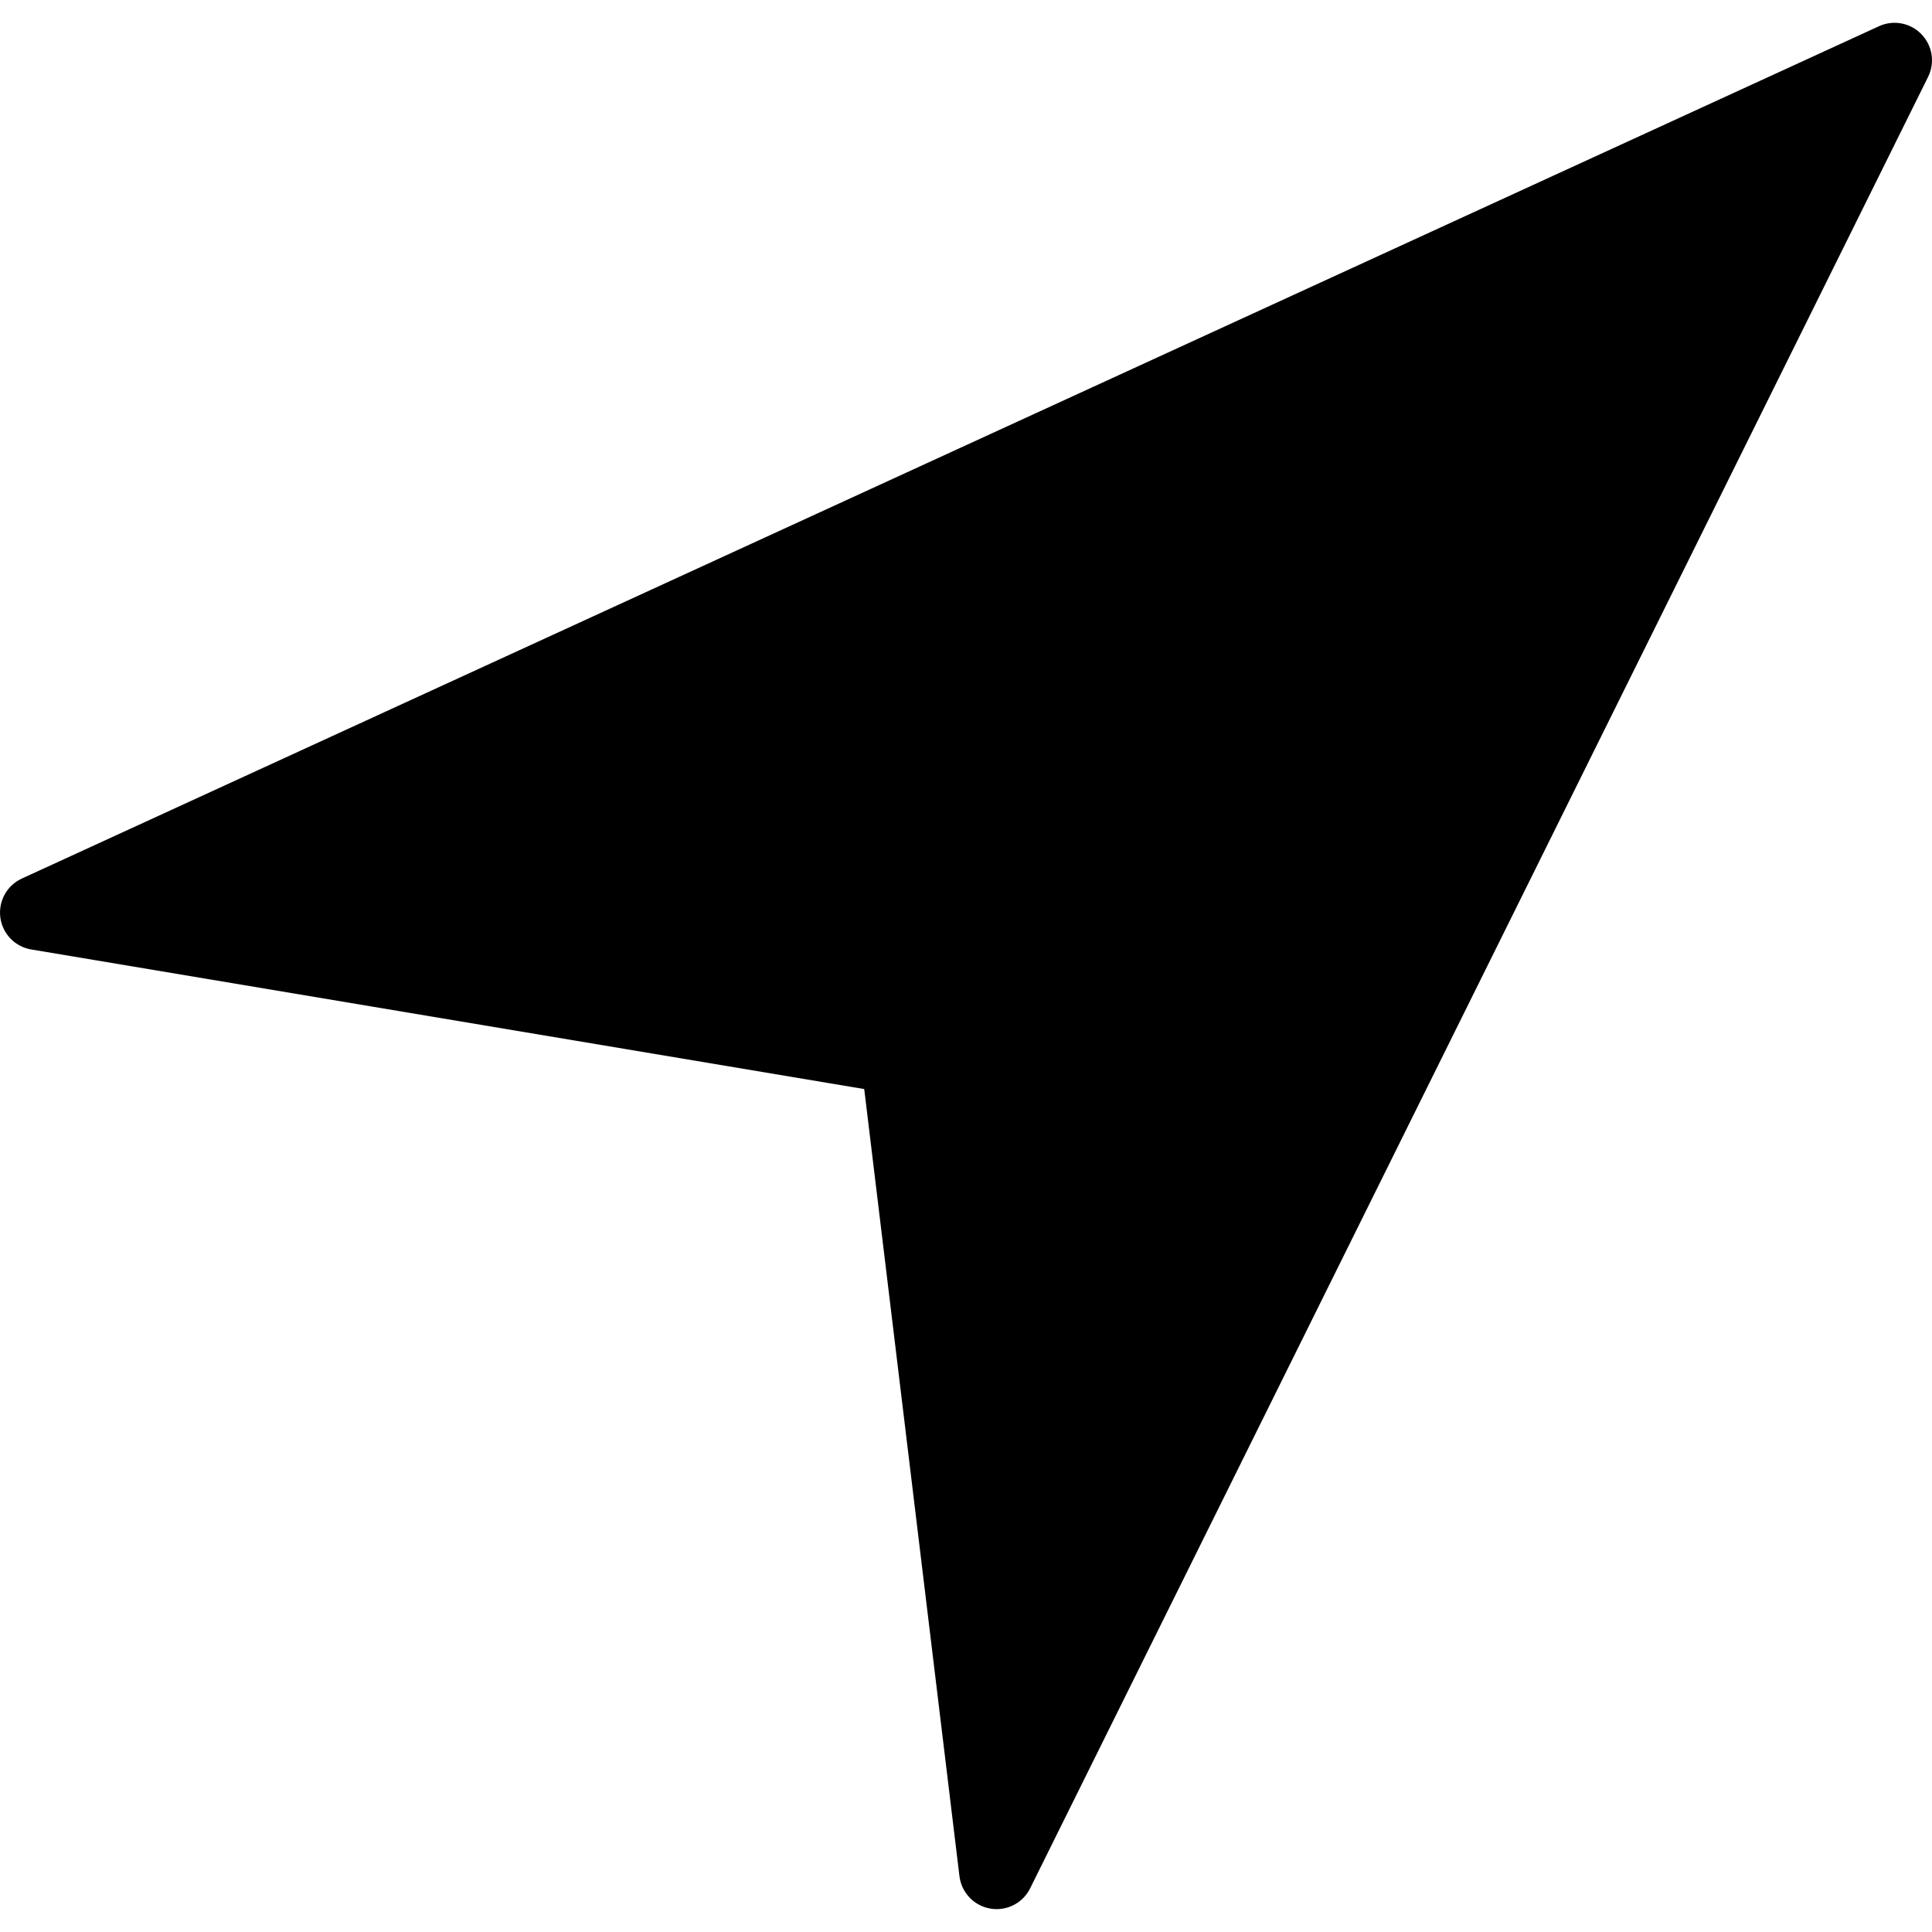
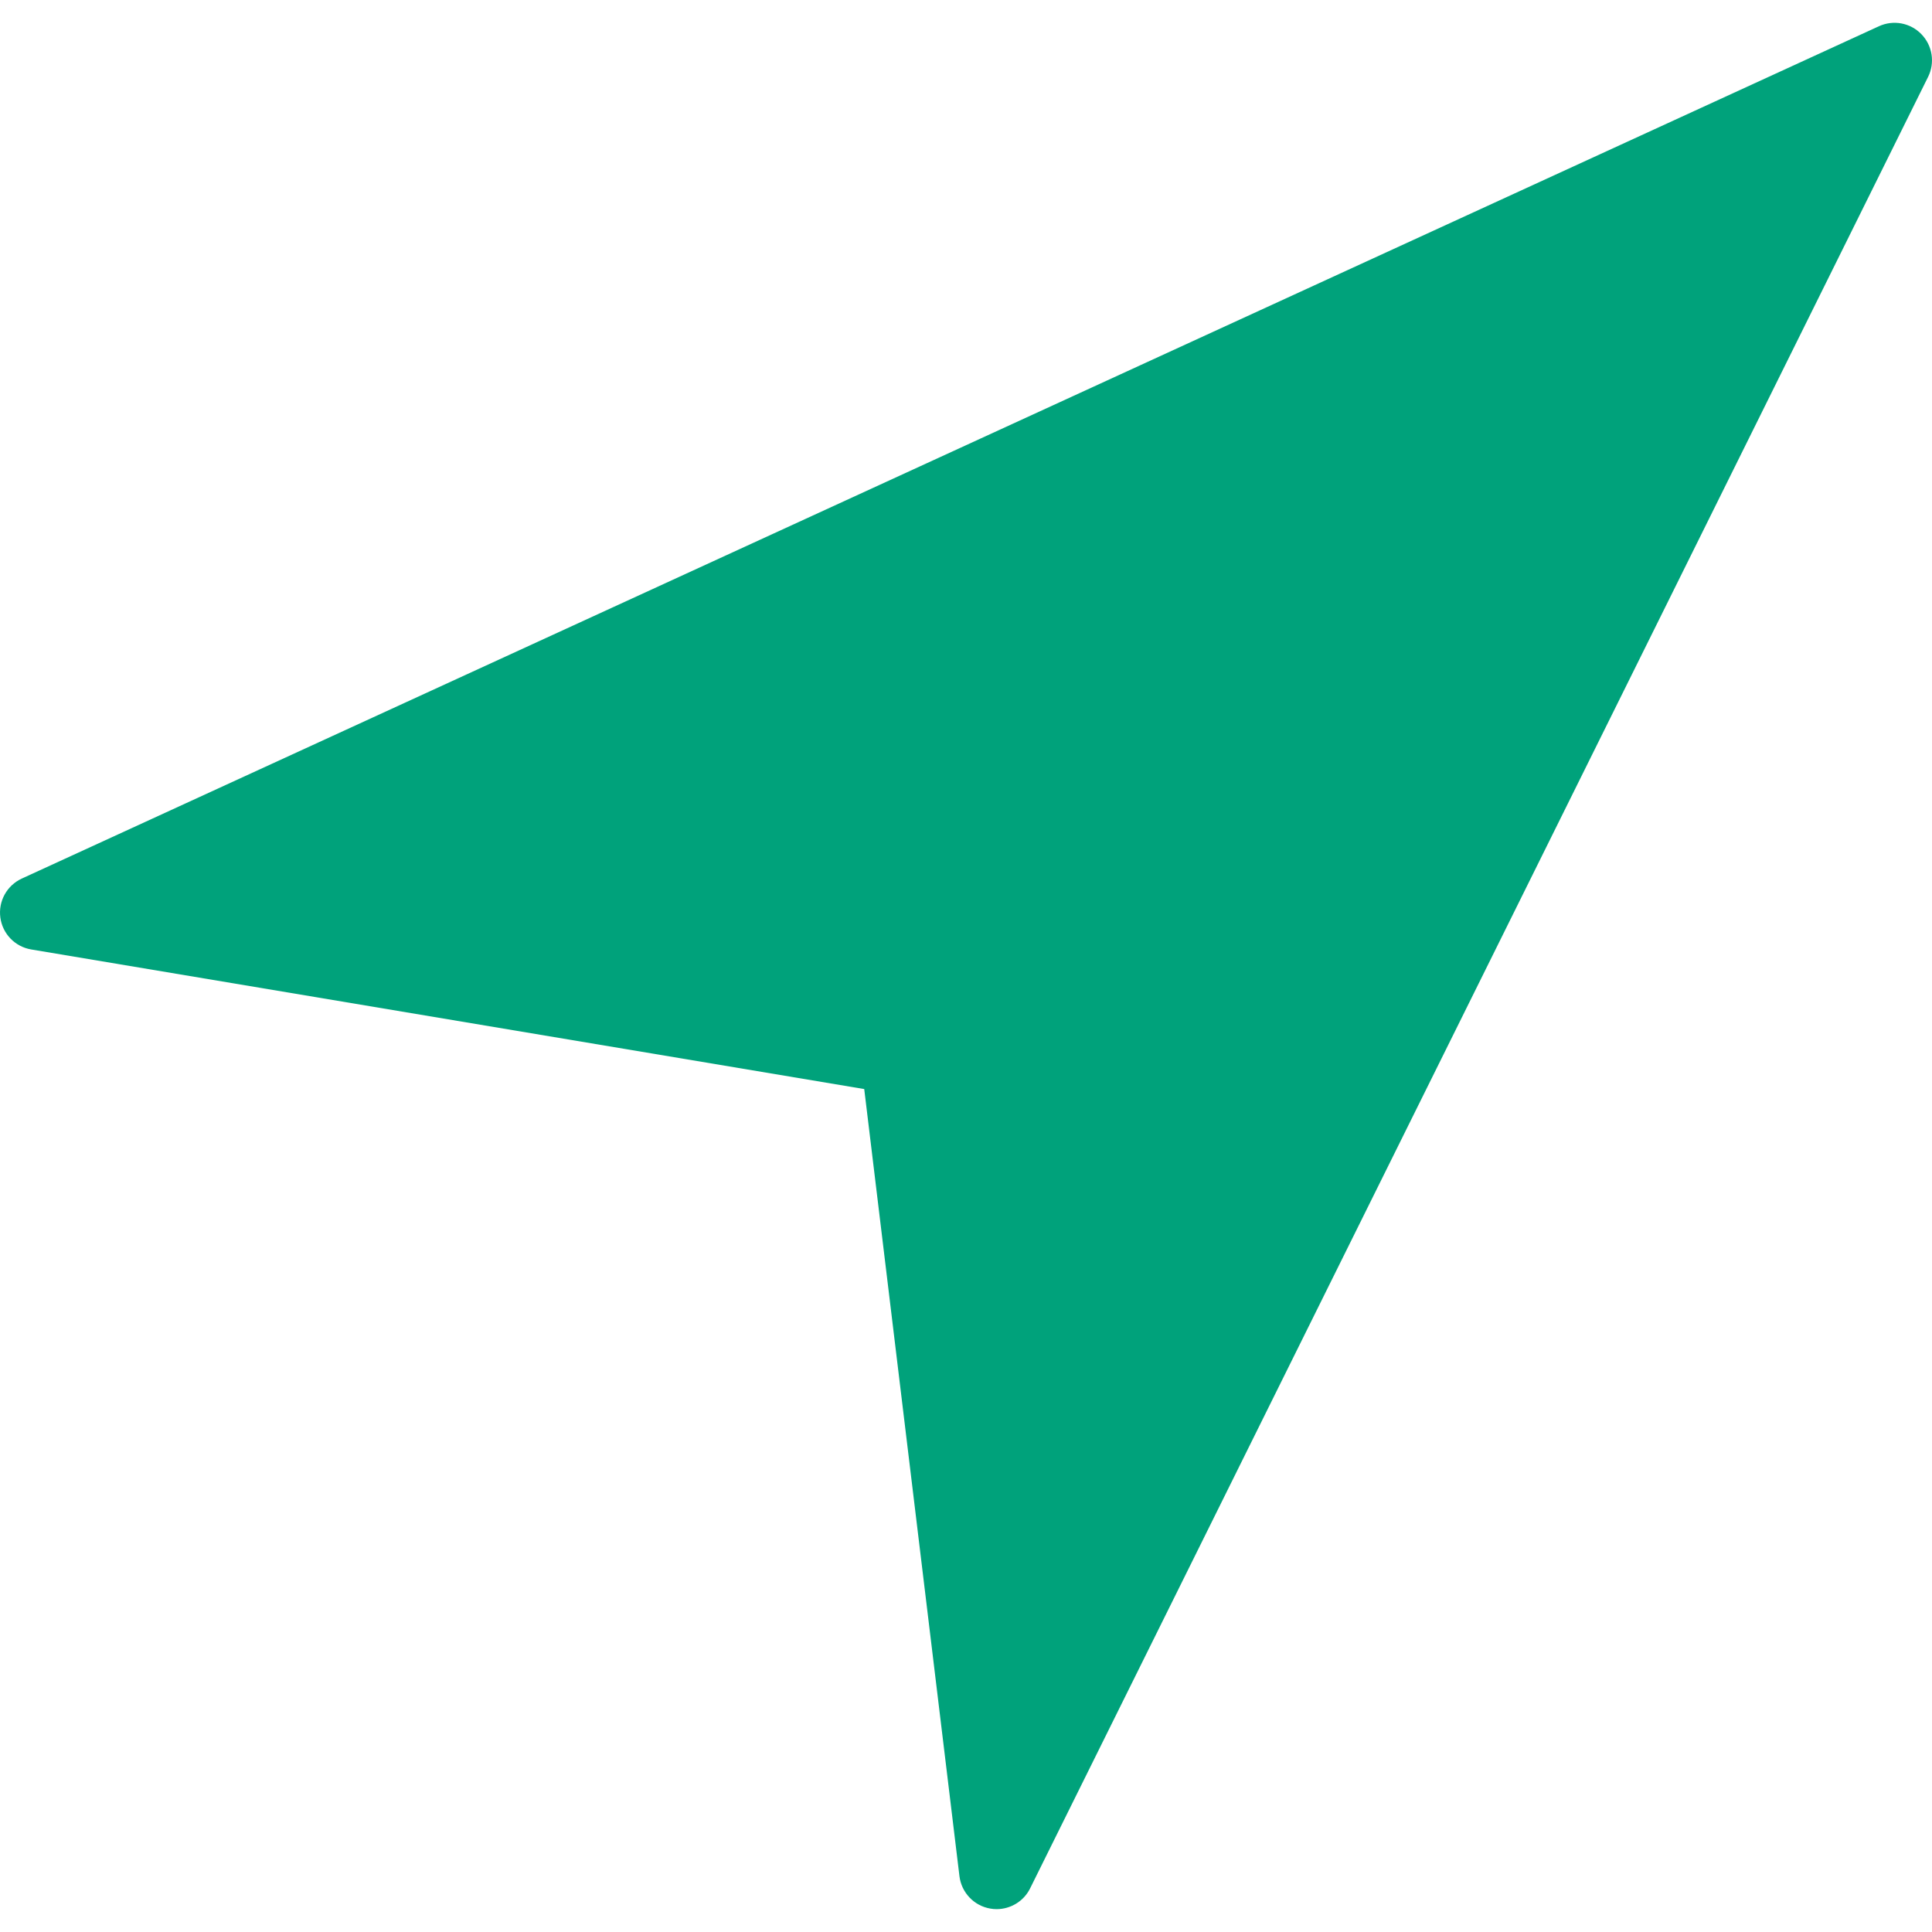
- <svg xmlns="http://www.w3.org/2000/svg" version="1.1" id="Capa_1" x="0px" y="0px" viewBox="0 0 51.636 51.636" style="enable-background:new 0 0 51.636 51.636;" xml:space="preserve">
+ <svg xmlns="http://www.w3.org/2000/svg" version="1.1" id="Capa_1" x="0px" y="0px" viewBox="0 0 51.636 51.636" style="enable-background:new 0 0 51.636 51.636; fill: #00a27b;" xml:space="preserve">
  <path d="M51.353,0.914c-0.295-0.305-0.75-0.39-1.135-0.213L0.583,23.481c-0.399,0.184-0.632,0.605-0.574,1.041  s0.393,0.782,0.826,0.854l22.263,3.731l2.545,21.038c0.054,0.438,0.389,0.791,0.824,0.865c0.057,0.01,0.113,0.015,0.169,0.015  c0.375,0,0.726-0.211,0.896-0.556l24-48.415C51.72,1.675,51.648,1.218,51.353,0.914z" />
  <g>
</g>
  <g>
</g>
  <g>
</g>
  <g>
</g>
  <g>
</g>
  <g>
</g>
  <g>
</g>
  <g>
</g>
  <g>
</g>
  <g>
</g>
  <g>
</g>
  <g>
</g>
  <g>
</g>
  <g>
</g>
  <g>
</g>
</svg>
